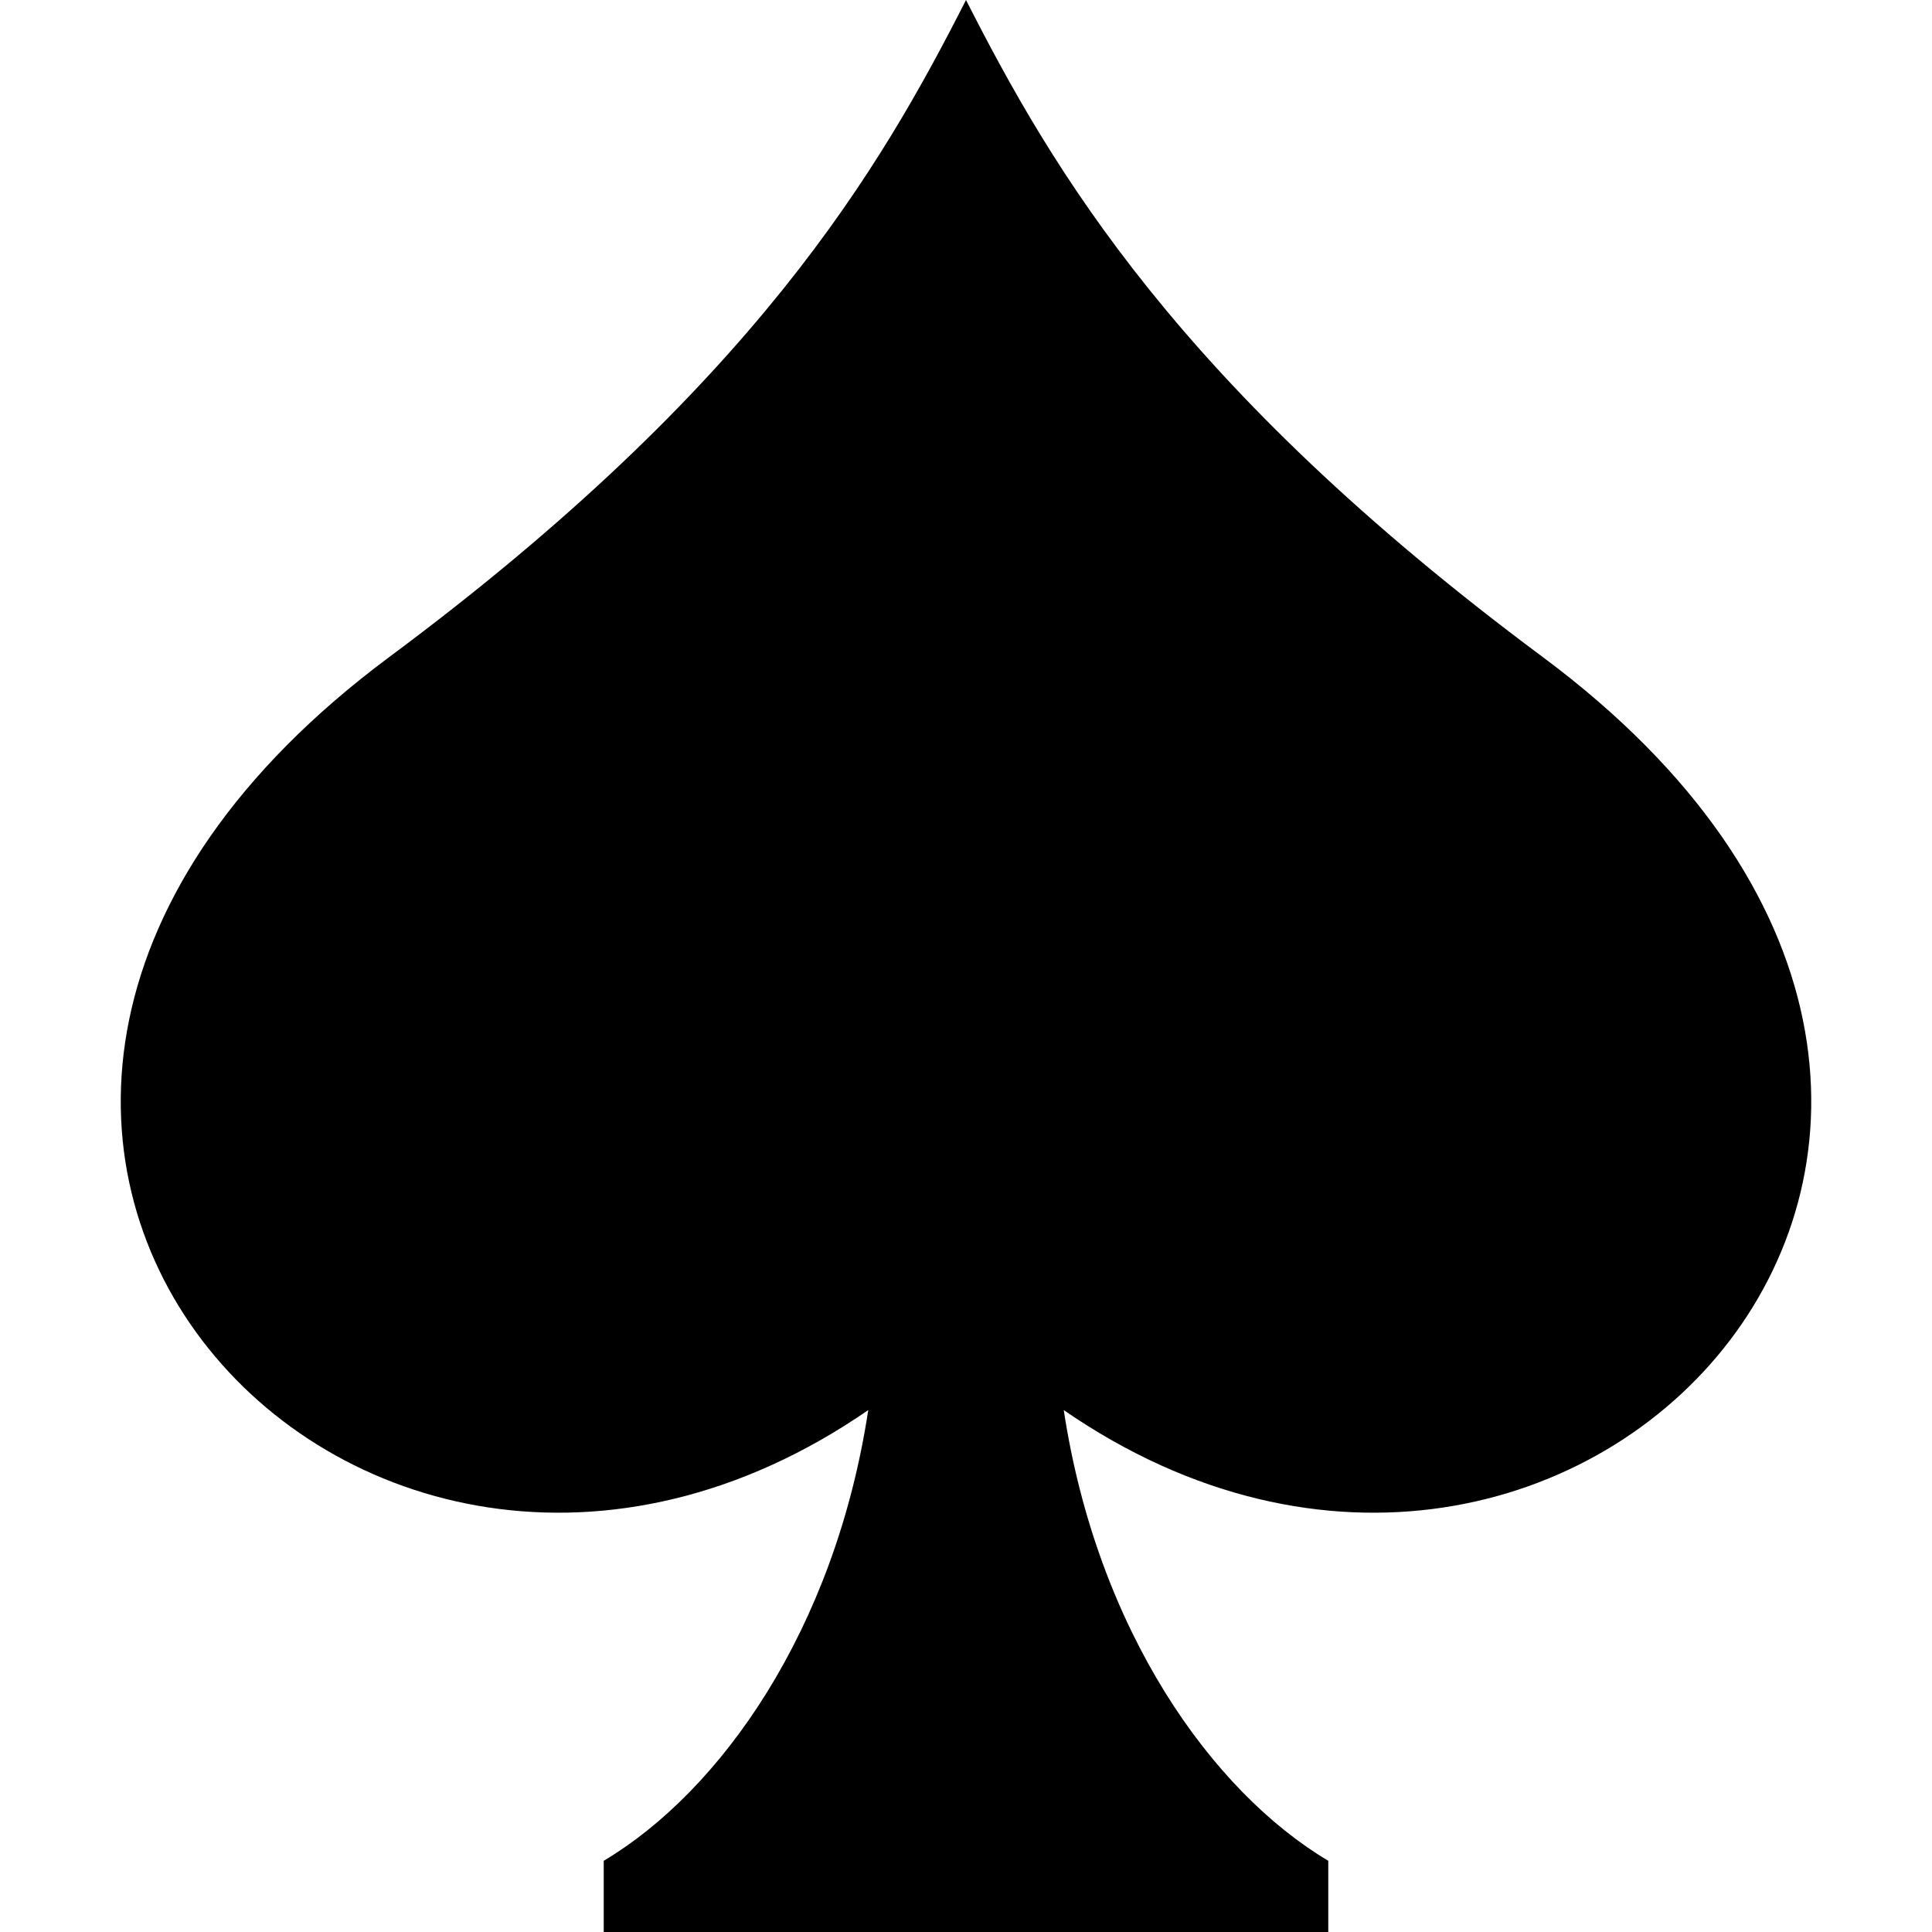
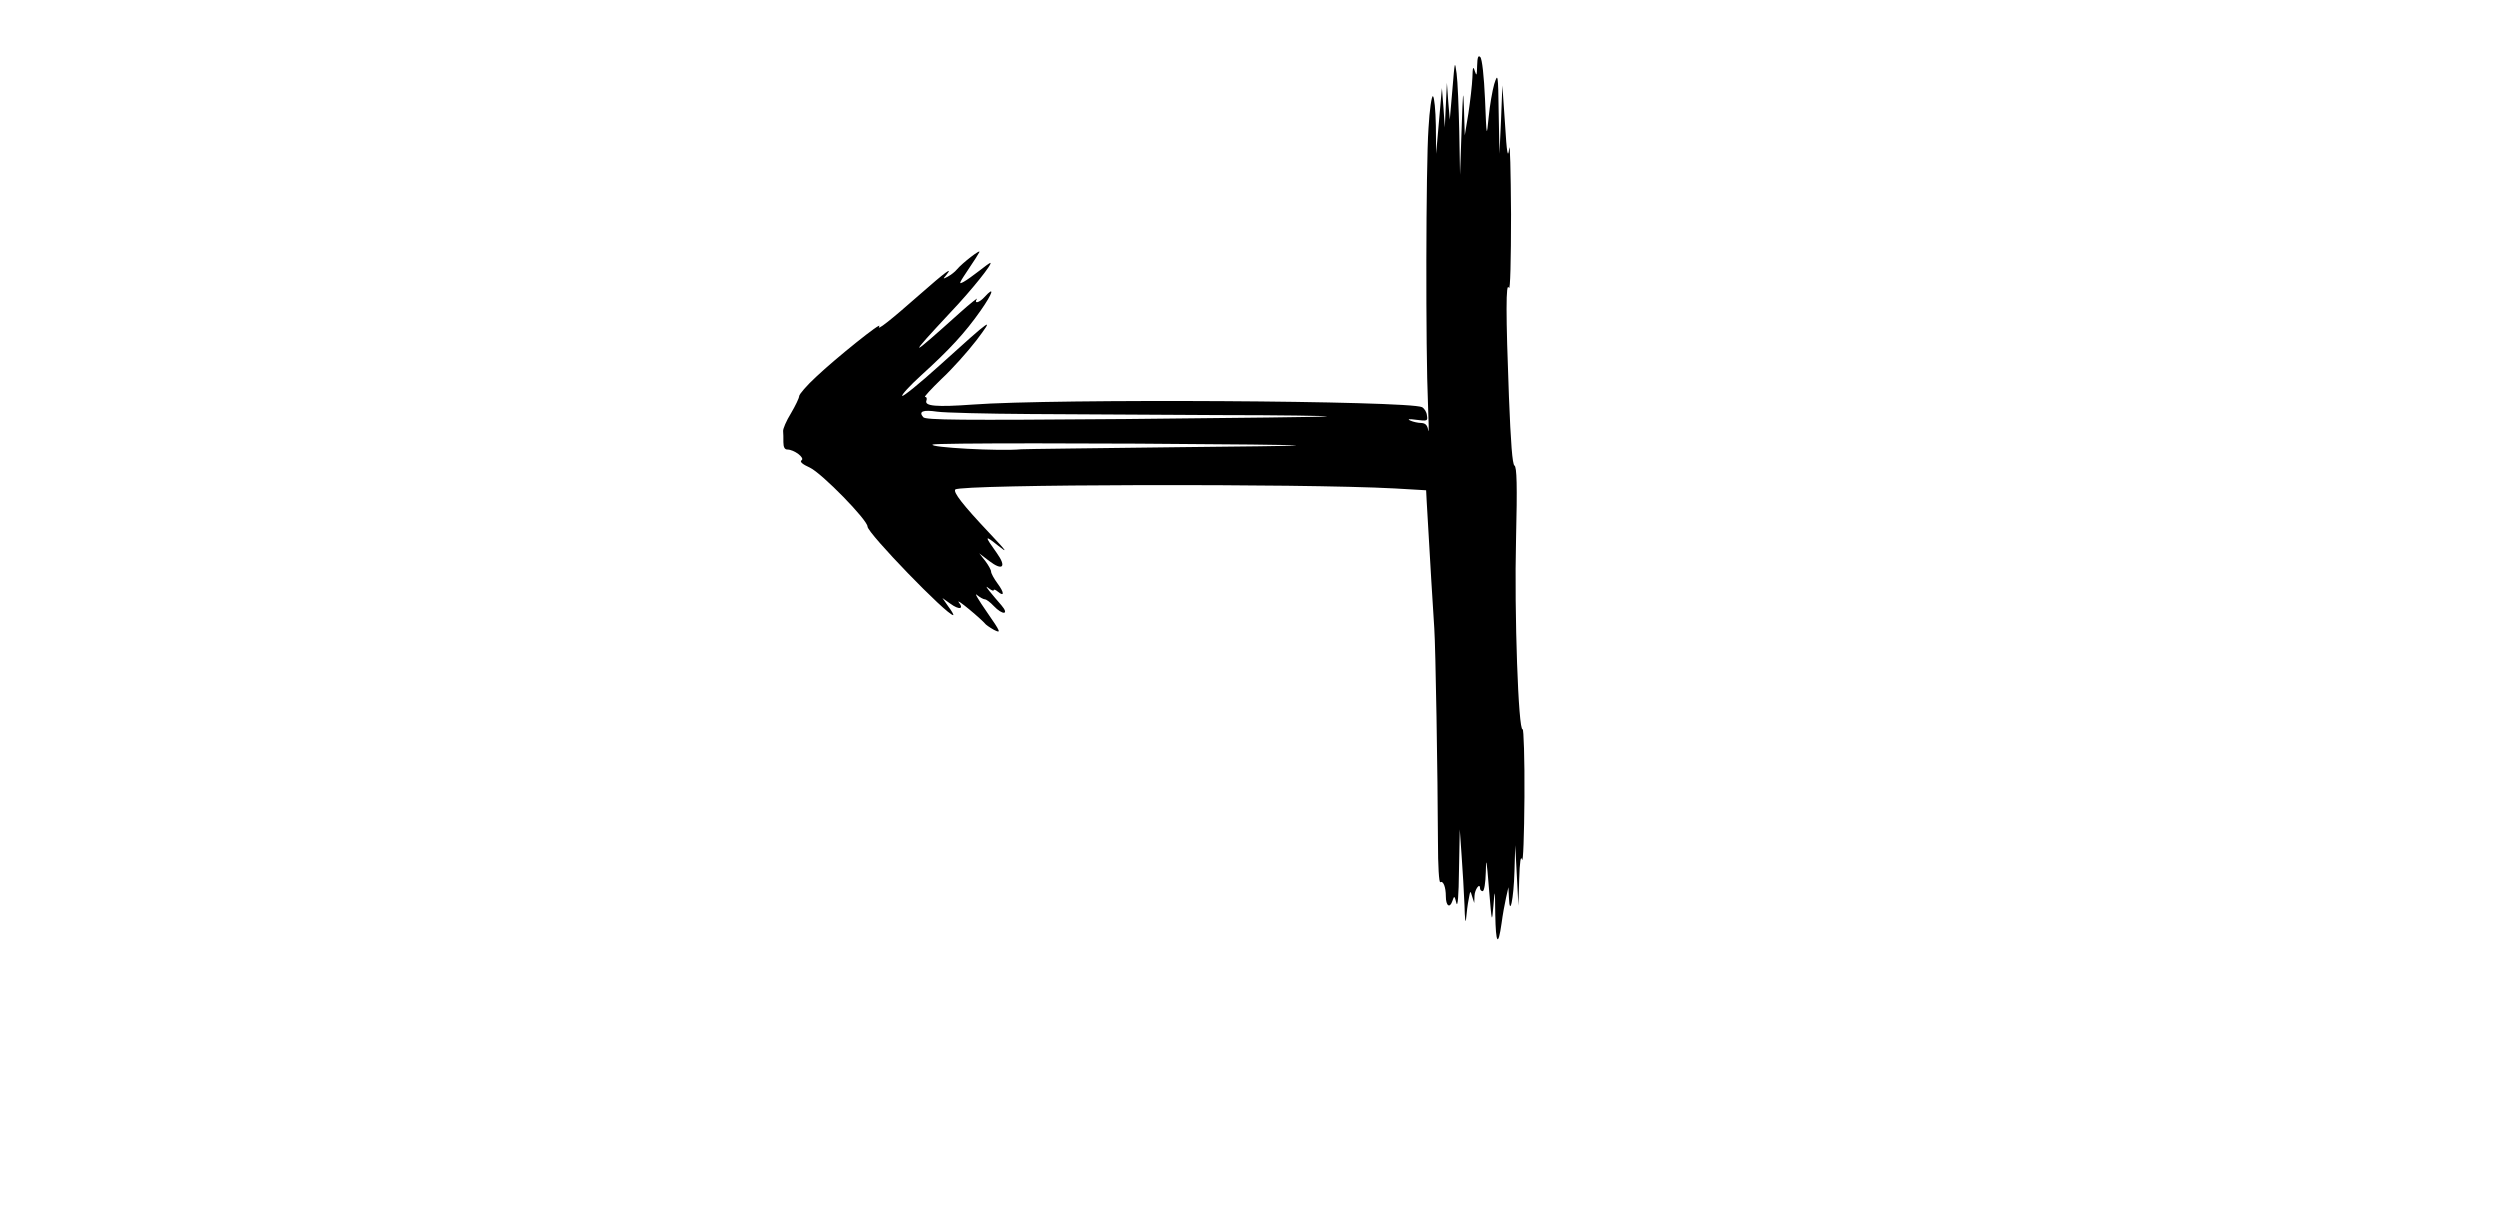
- <svg xmlns="http://www.w3.org/2000/svg" version="1.1" id="Capa_1" x="0px" y="0px" width="512px" height="512px" viewBox="0 0 512 512" enable-background="new 0 0 512 512" xml:space="preserve">
-   <path d="M408.785,174.075C312.002,102.146,278.652,44.566,256.002,0.001l0,0C256,0.001,256,0,256,0v0.001  c-22.648,44.565-56,102.146-152.783,174.074c-165.018,122.643-9.688,293.834,126.879,199.612  c-8.898,58.465-39.265,101.086-70.104,119.44V512H256h96.008v-18.87c-30.841-18.354-61.205-60.977-70.105-119.442  C418.47,467.911,573.802,296.718,408.785,174.075z" />
+ <svg xmlns="http://www.w3.org/2000/svg" version="1.0" width="951pt" height="465pt" viewBox="0 0 951 465" preserveAspectRatio="xMidYMid meet">
+   <g transform="translate(0,465) scale(0.1,-0.1)" fill="#000000" stroke="none">
+     <path d="M5619 4400 c-1 -38 -2 -41 -9 -20 -6 20 -8 15 -9 -25 -1 -27 -8 -88 -15 -135 l-14 -85 -3 100 c-3 83 -4 71 -9 -75 l-6 -175 -3 165 c-2 91 -6 190 -10 220 -7 52 -7 49 -16 -60 l-10 -115 -6 70 -5 70 -4 -85 -4 -85 -5 75 -6 75 -11 -125 -11 -125 -1 107 c-1 59 -6 109 -11 112 -5 3 -13 -51 -17 -122 -10 -143 -11 -847 -2 -1047 3 -71 4 -118 1 -102 -3 19 -10 27 -26 28 -12 0 -31 4 -42 9 -13 6 -6 7 23 3 41 -5 44 -5 40 17 -1 13 -10 26 -18 31 -50 25 -1404 33 -1710 10 -138 -10 -184 -6 -176 15 3 8 1 14 -5 14 -5 0 23 30 62 68 40 37 99 103 133 147 70 93 65 90 -142 -97 -73 -66 -136 -117 -140 -114 -3 4 29 39 73 79 108 98 166 161 225 245 47 67 56 97 15 52 -20 -22 -41 -27 -29 -7 5 6 -25 -17 -65 -53 -197 -177 -202 -177 -36 1 80 84 164 189 152 189 -2 0 -22 -14 -43 -31 -22 -17 -47 -35 -58 -41 -21 -11 -20 -9 24 57 15 22 31 47 35 55 10 17 -64 -40 -85 -65 -7 -9 -23 -21 -34 -27 -19 -10 -20 -10 -7 5 29 36 -2 13 -101 -74 -111 -98 -166 -141 -153 -120 12 21 -166 -122 -240 -192 -36 -33 -65 -67 -65 -74 0 -7 -14 -36 -31 -65 -18 -29 -31 -60 -30 -68 1 -8 1 -27 1 -42 0 -19 5 -28 15 -28 26 0 68 -32 54 -41 -8 -5 3 -15 32 -28 46 -22 219 -199 219 -224 0 -25 302 -337 326 -337 3 0 -5 15 -18 32 l-23 33 31 -22 c33 -24 52 -20 31 6 -6 9 12 -4 40 -27 29 -24 55 -48 59 -53 3 -5 19 -16 35 -25 28 -14 27 -10 -27 68 -32 46 -49 75 -38 65 11 -9 25 -17 31 -17 5 0 20 -11 33 -25 34 -36 61 -34 29 3 -13 15 -33 38 -44 52 -16 20 -16 22 -2 11 9 -7 17 -10 17 -6 0 4 7 2 15 -5 26 -22 26 -5 0 30 -14 19 -25 39 -25 46 0 6 -10 24 -22 40 l-23 29 38 -29 c51 -39 67 -23 29 30 -48 67 -47 70 4 29 40 -32 35 -24 -33 48 -101 107 -138 155 -129 165 21 20 1317 23 1671 4 l120 -7 2 -40 c12 -207 25 -432 29 -485 5 -70 13 -556 14 -813 0 -91 4 -156 9 -153 11 7 21 -18 21 -54 0 -36 15 -47 25 -17 7 21 8 20 15 -8 5 -19 9 27 10 125 l3 155 7 -100 c4 -55 9 -140 11 -190 1 -49 4 -72 6 -50 2 22 6 56 10 75 6 33 6 34 13 10 l8 -25 1 27 c1 25 21 52 21 29 0 -6 5 -11 10 -11 6 0 11 32 12 73 1 60 3 49 12 -63 11 -132 11 -134 17 -65 5 67 6 65 7 -34 2 -112 11 -125 24 -33 4 31 12 75 17 97 l9 40 2 -40 c3 -76 18 -5 21 100 l3 100 6 -115 6 -115 3 100 c2 68 6 92 11 75 4 -14 8 91 9 238 1 145 -3 261 -7 258 -16 -10 -32 443 -25 722 5 206 3 276 -6 281 -8 5 -14 86 -21 262 -12 312 -12 441 0 414 5 -12 8 105 8 280 -1 165 -4 278 -7 250 -5 -40 -9 -21 -16 95 l-10 145 -5 -130 -6 -130 -3 155 c-2 150 -3 154 -17 110 -7 -25 -17 -81 -21 -125 -8 -80 -8 -80 -14 68 -4 88 -11 153 -18 160 -8 8 -11 -1 -12 -33z m-1699 -1325 c168 -1 491 -3 719 -4 228 0 412 -3 410 -5 -2 -2 -346 -6 -765 -10 -637 -5 -763 -4 -772 7 -19 22 -1 29 53 21 27 -4 187 -8 355 -9z m840 -116 c274 -3 238 -5 -270 -10 -322 -4 -594 -7 -605 -8 -81 -8 -355 7 -337 18 10 6 631 6 1212 0z" />
+   </g>
</svg>
